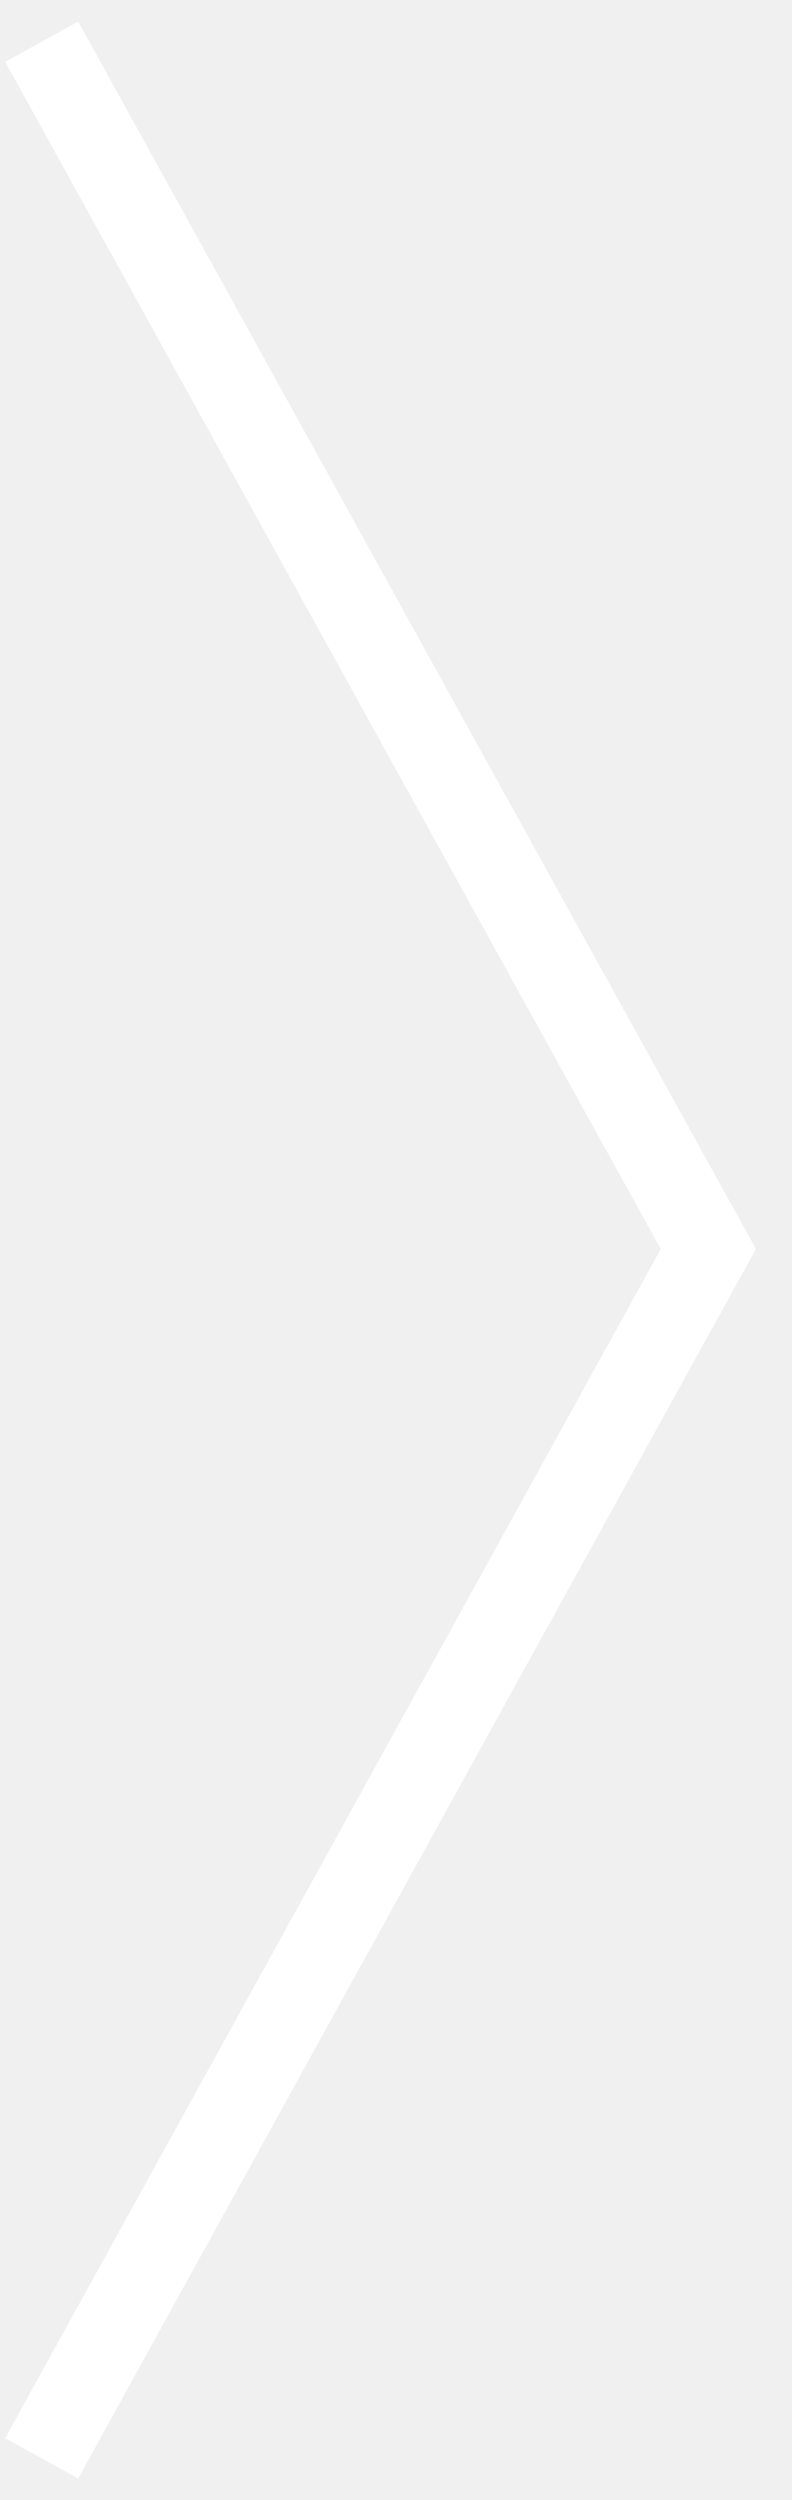
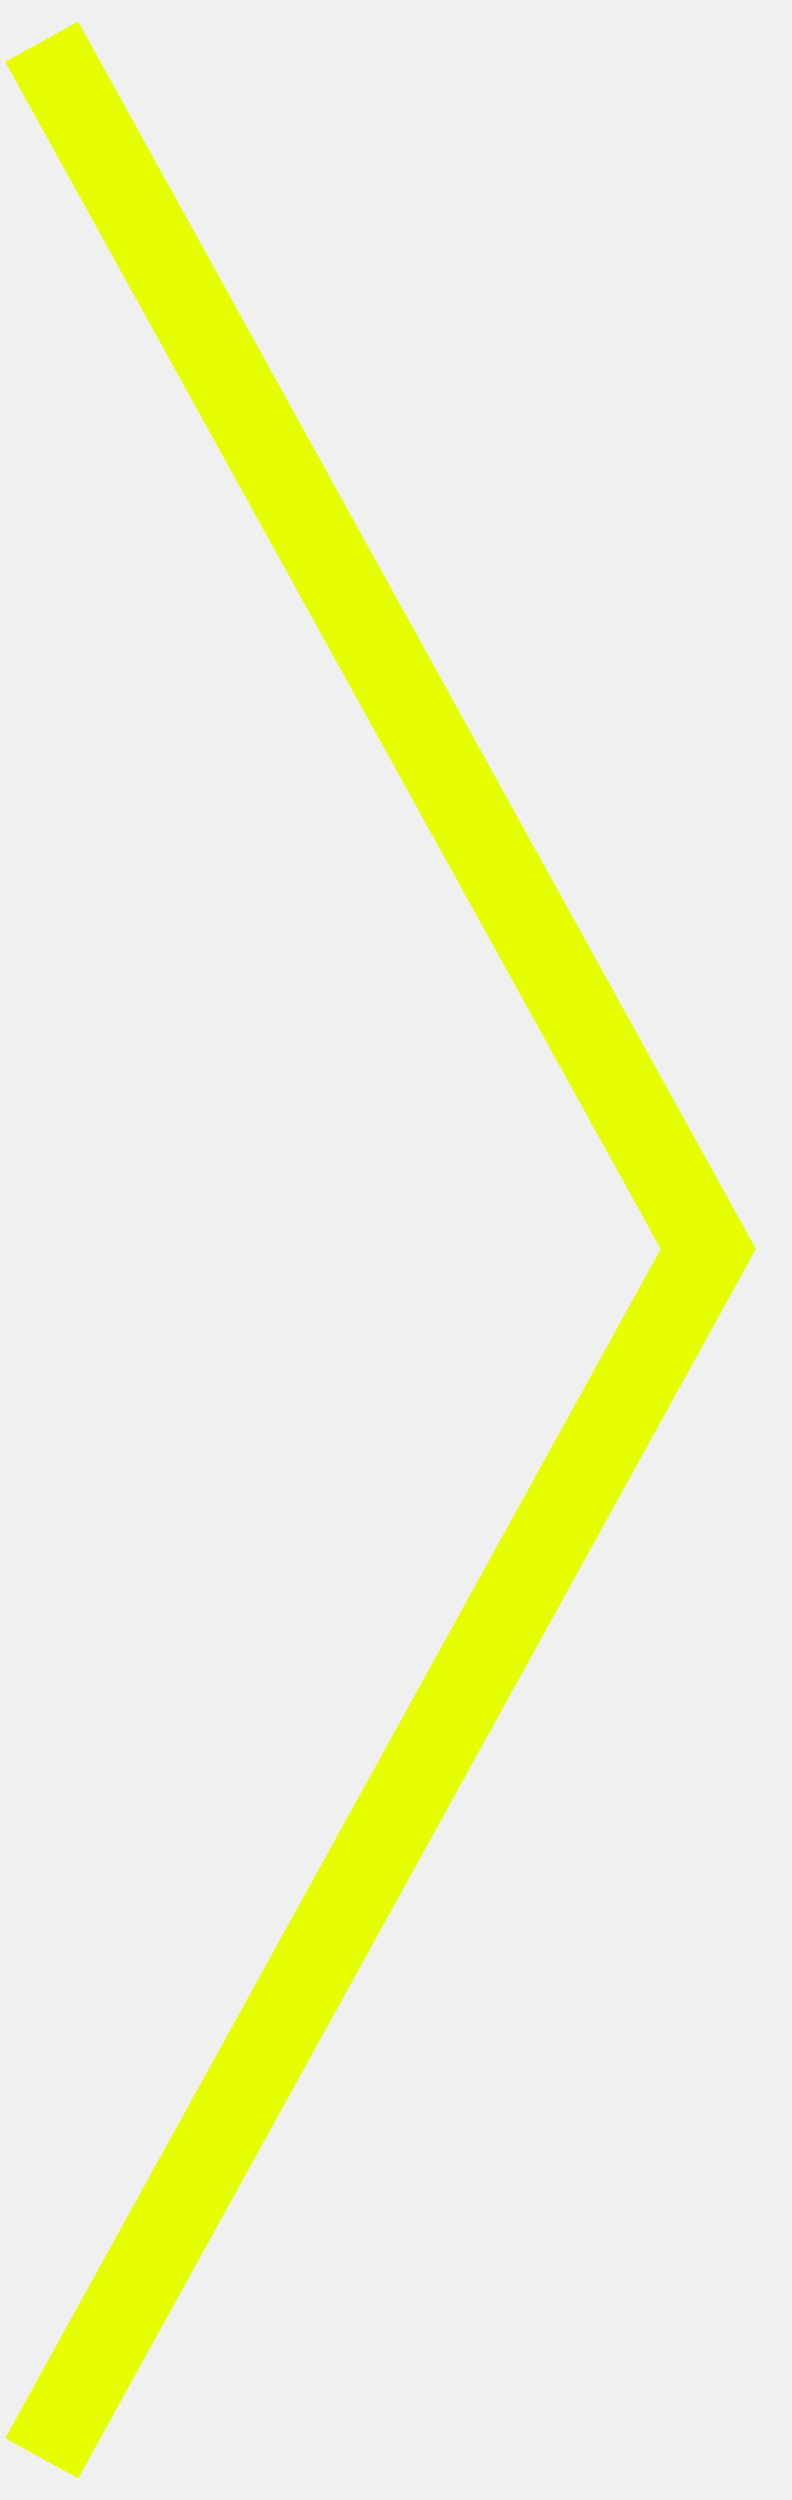
<svg xmlns="http://www.w3.org/2000/svg" class="{{ include.css-class }}" width="19" height="60" viewBox="0 0 19 60">
-   <path d="M1 59l16-29.024L1 1" stroke="#FFF" stroke-width="2" fill="none" fill-rule="evenodd" />
+   <path d="M1 59l16-29.024L1 1" stroke="#e5ff00" stroke-width="2" fill="none" fill-rule="evenodd" />
</svg>
